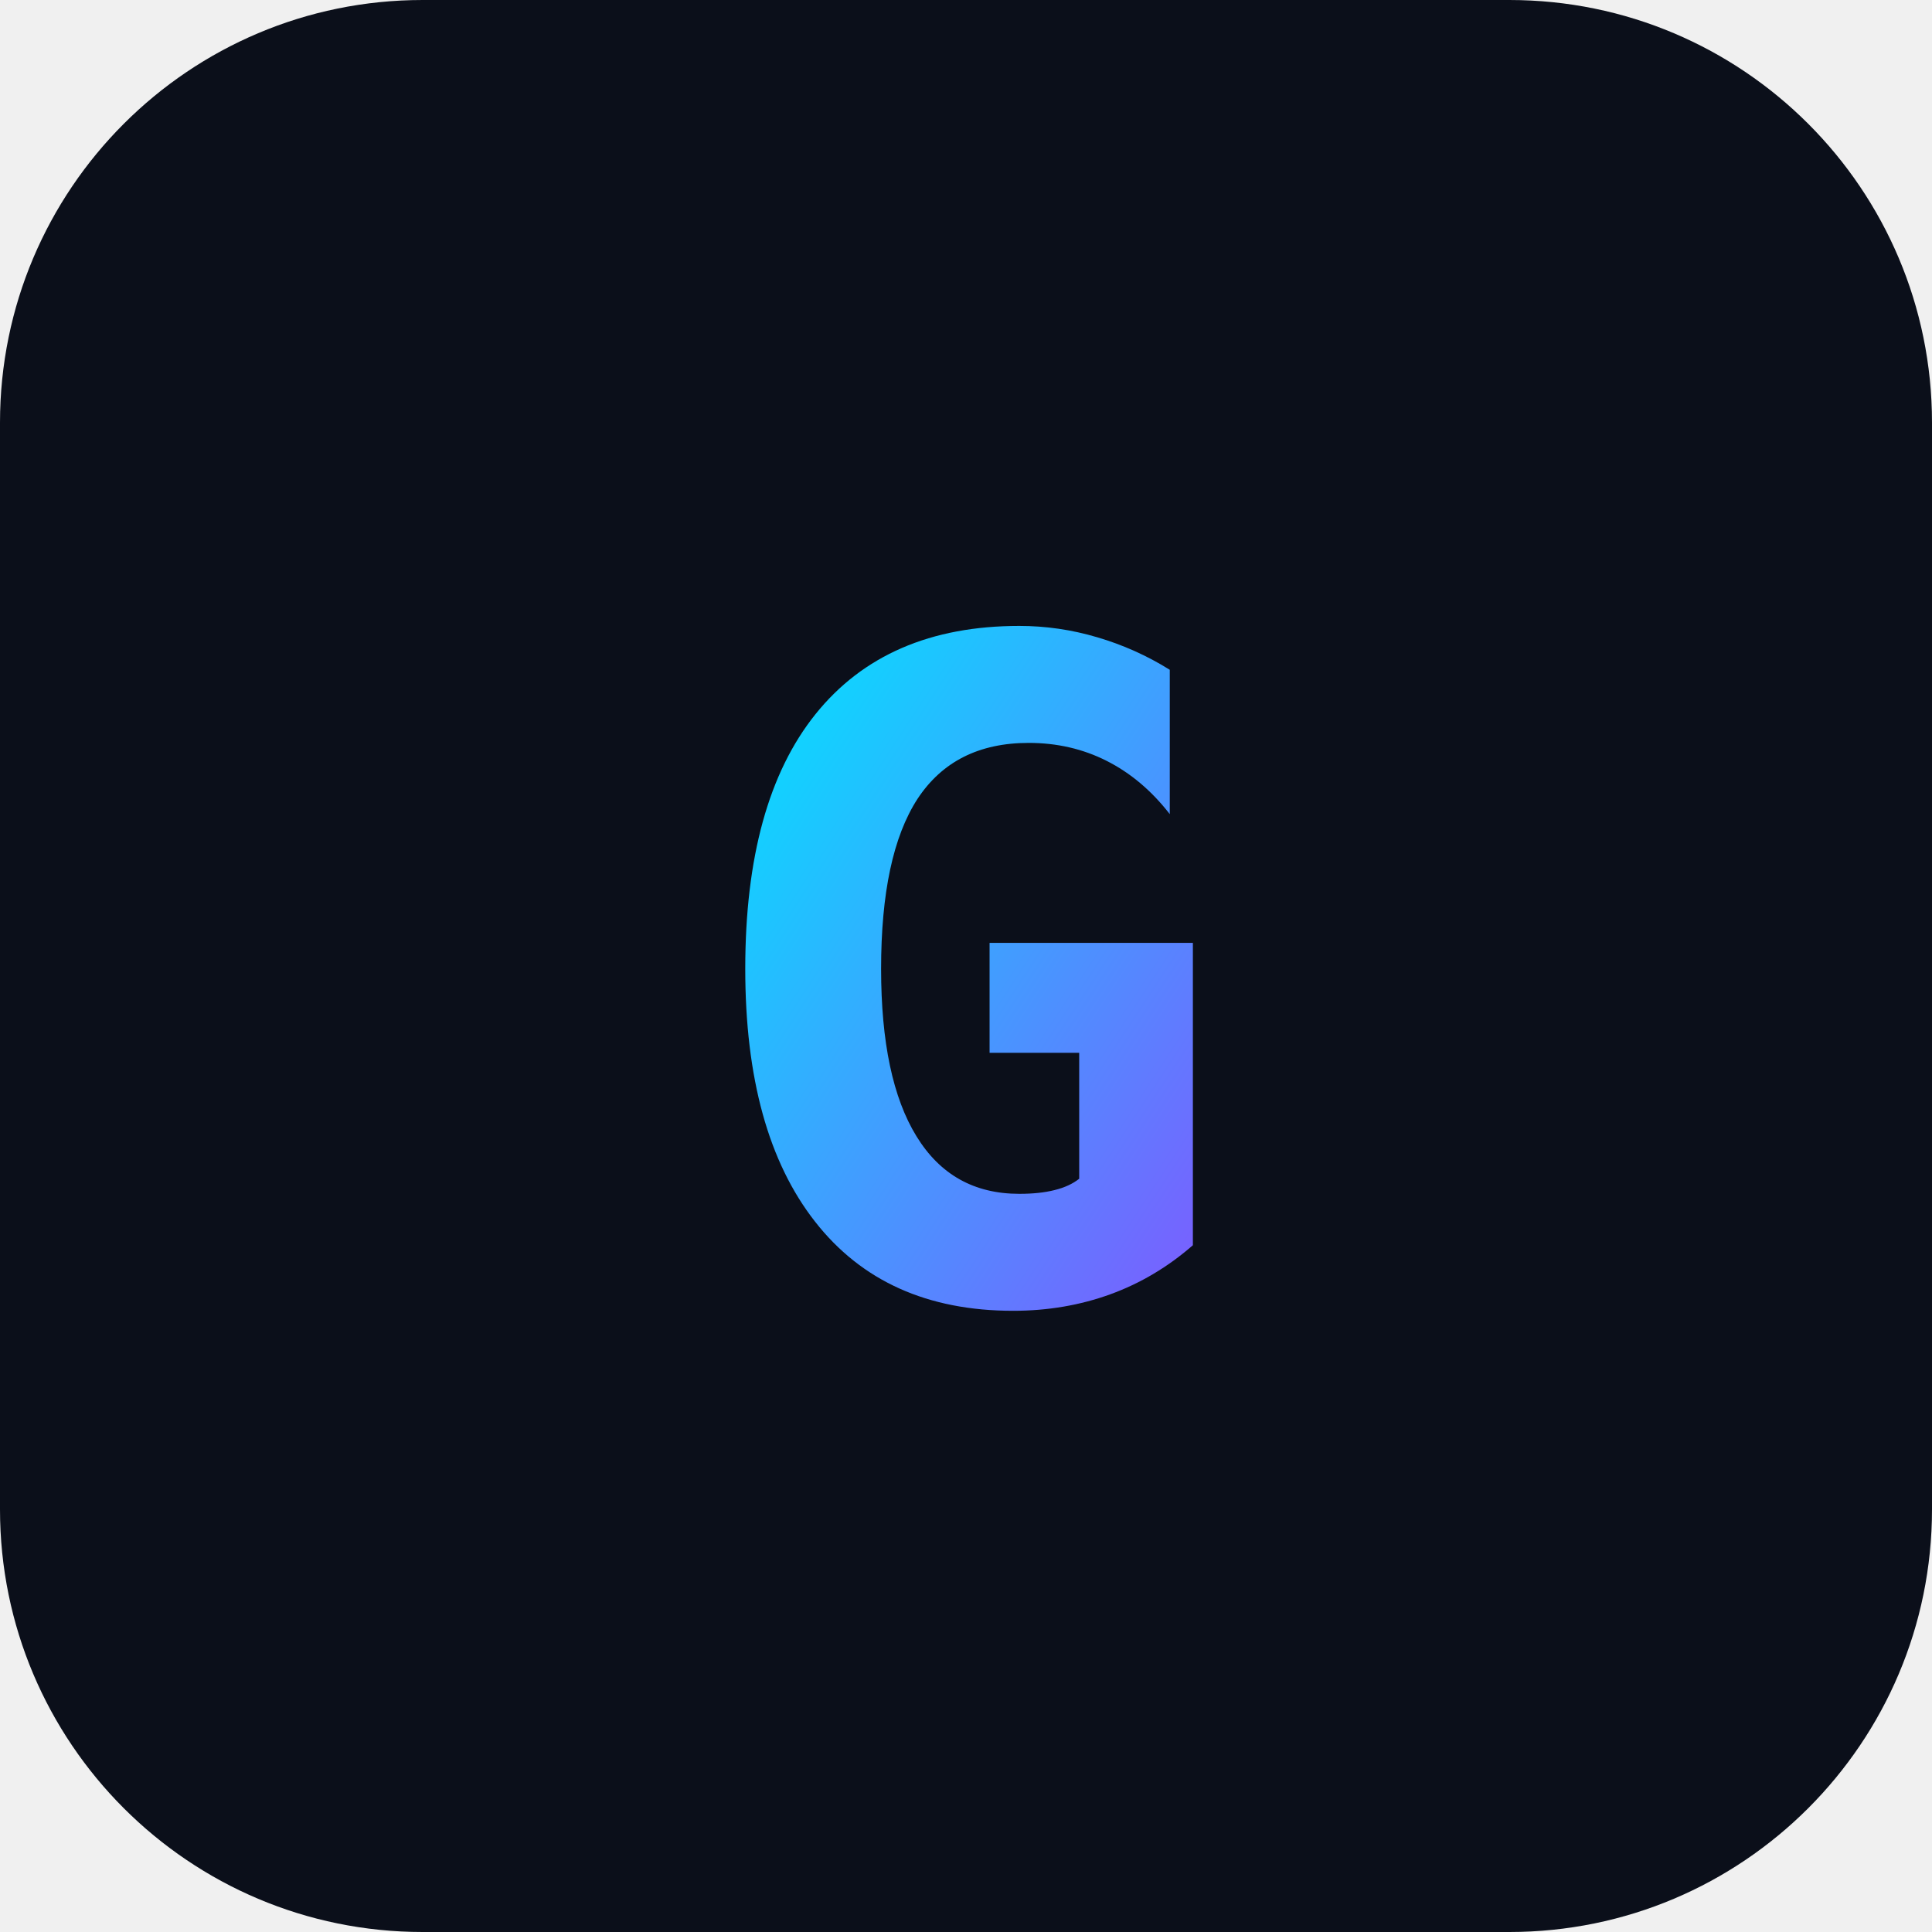
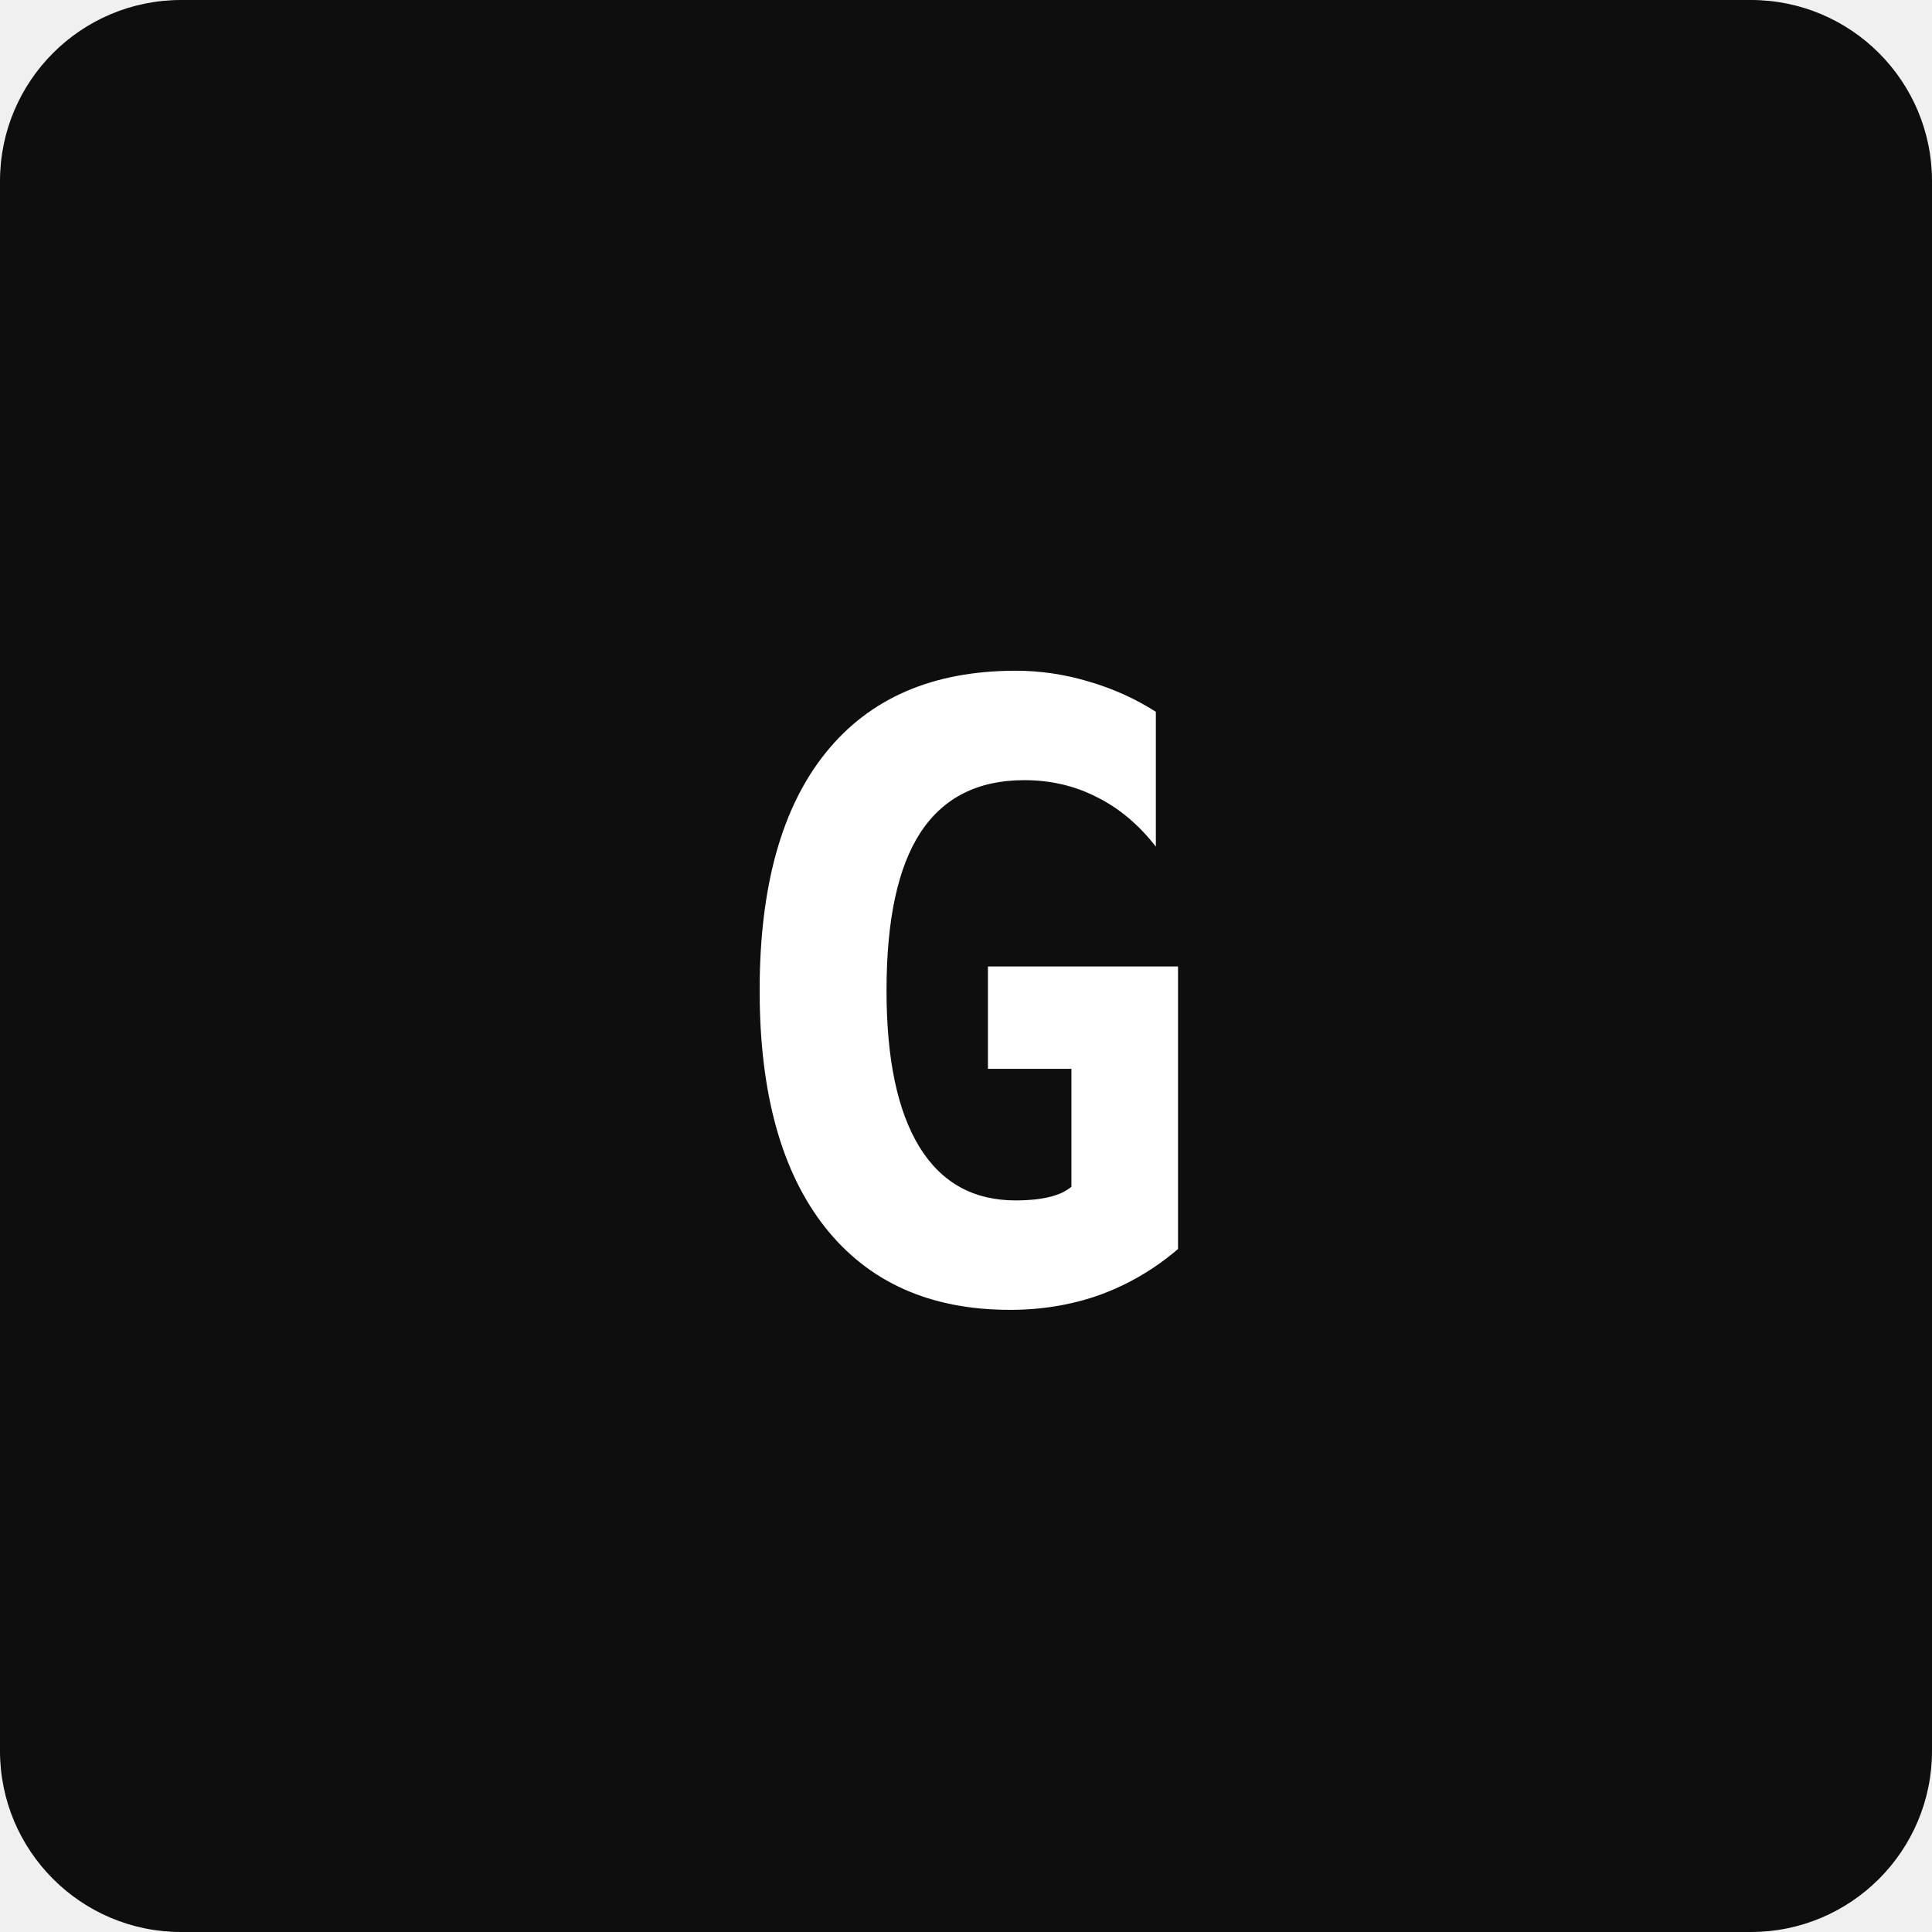
<svg xmlns="http://www.w3.org/2000/svg" viewBox="0 0 64 64">
-   <defs>
-     <linearGradient id="fg" x1="0%" y1="0%" x2="100%" y2="100%">
-       <stop offset="0%" stop-color="#00e5ff" />
-       <stop offset="100%" stop-color="#7c5cff" />
-     </linearGradient>
-   </defs>
-   <rect width="64" height="64" rx="14" fill="#0b0f1a" />
-   <text x="32" y="43" font-family="'JetBrains Mono', monospace" font-size="30" font-weight="700" fill="url(#fg)" text-anchor="middle">G</text>
+   <rect width="64" height="64" rx="6" fill="#0e0e0e" />
+   <text x="32" y="43" font-family="'JetBrains Mono', monospace" font-size="28" font-weight="600" fill="#ffffff" text-anchor="middle">G</text>
</svg>
